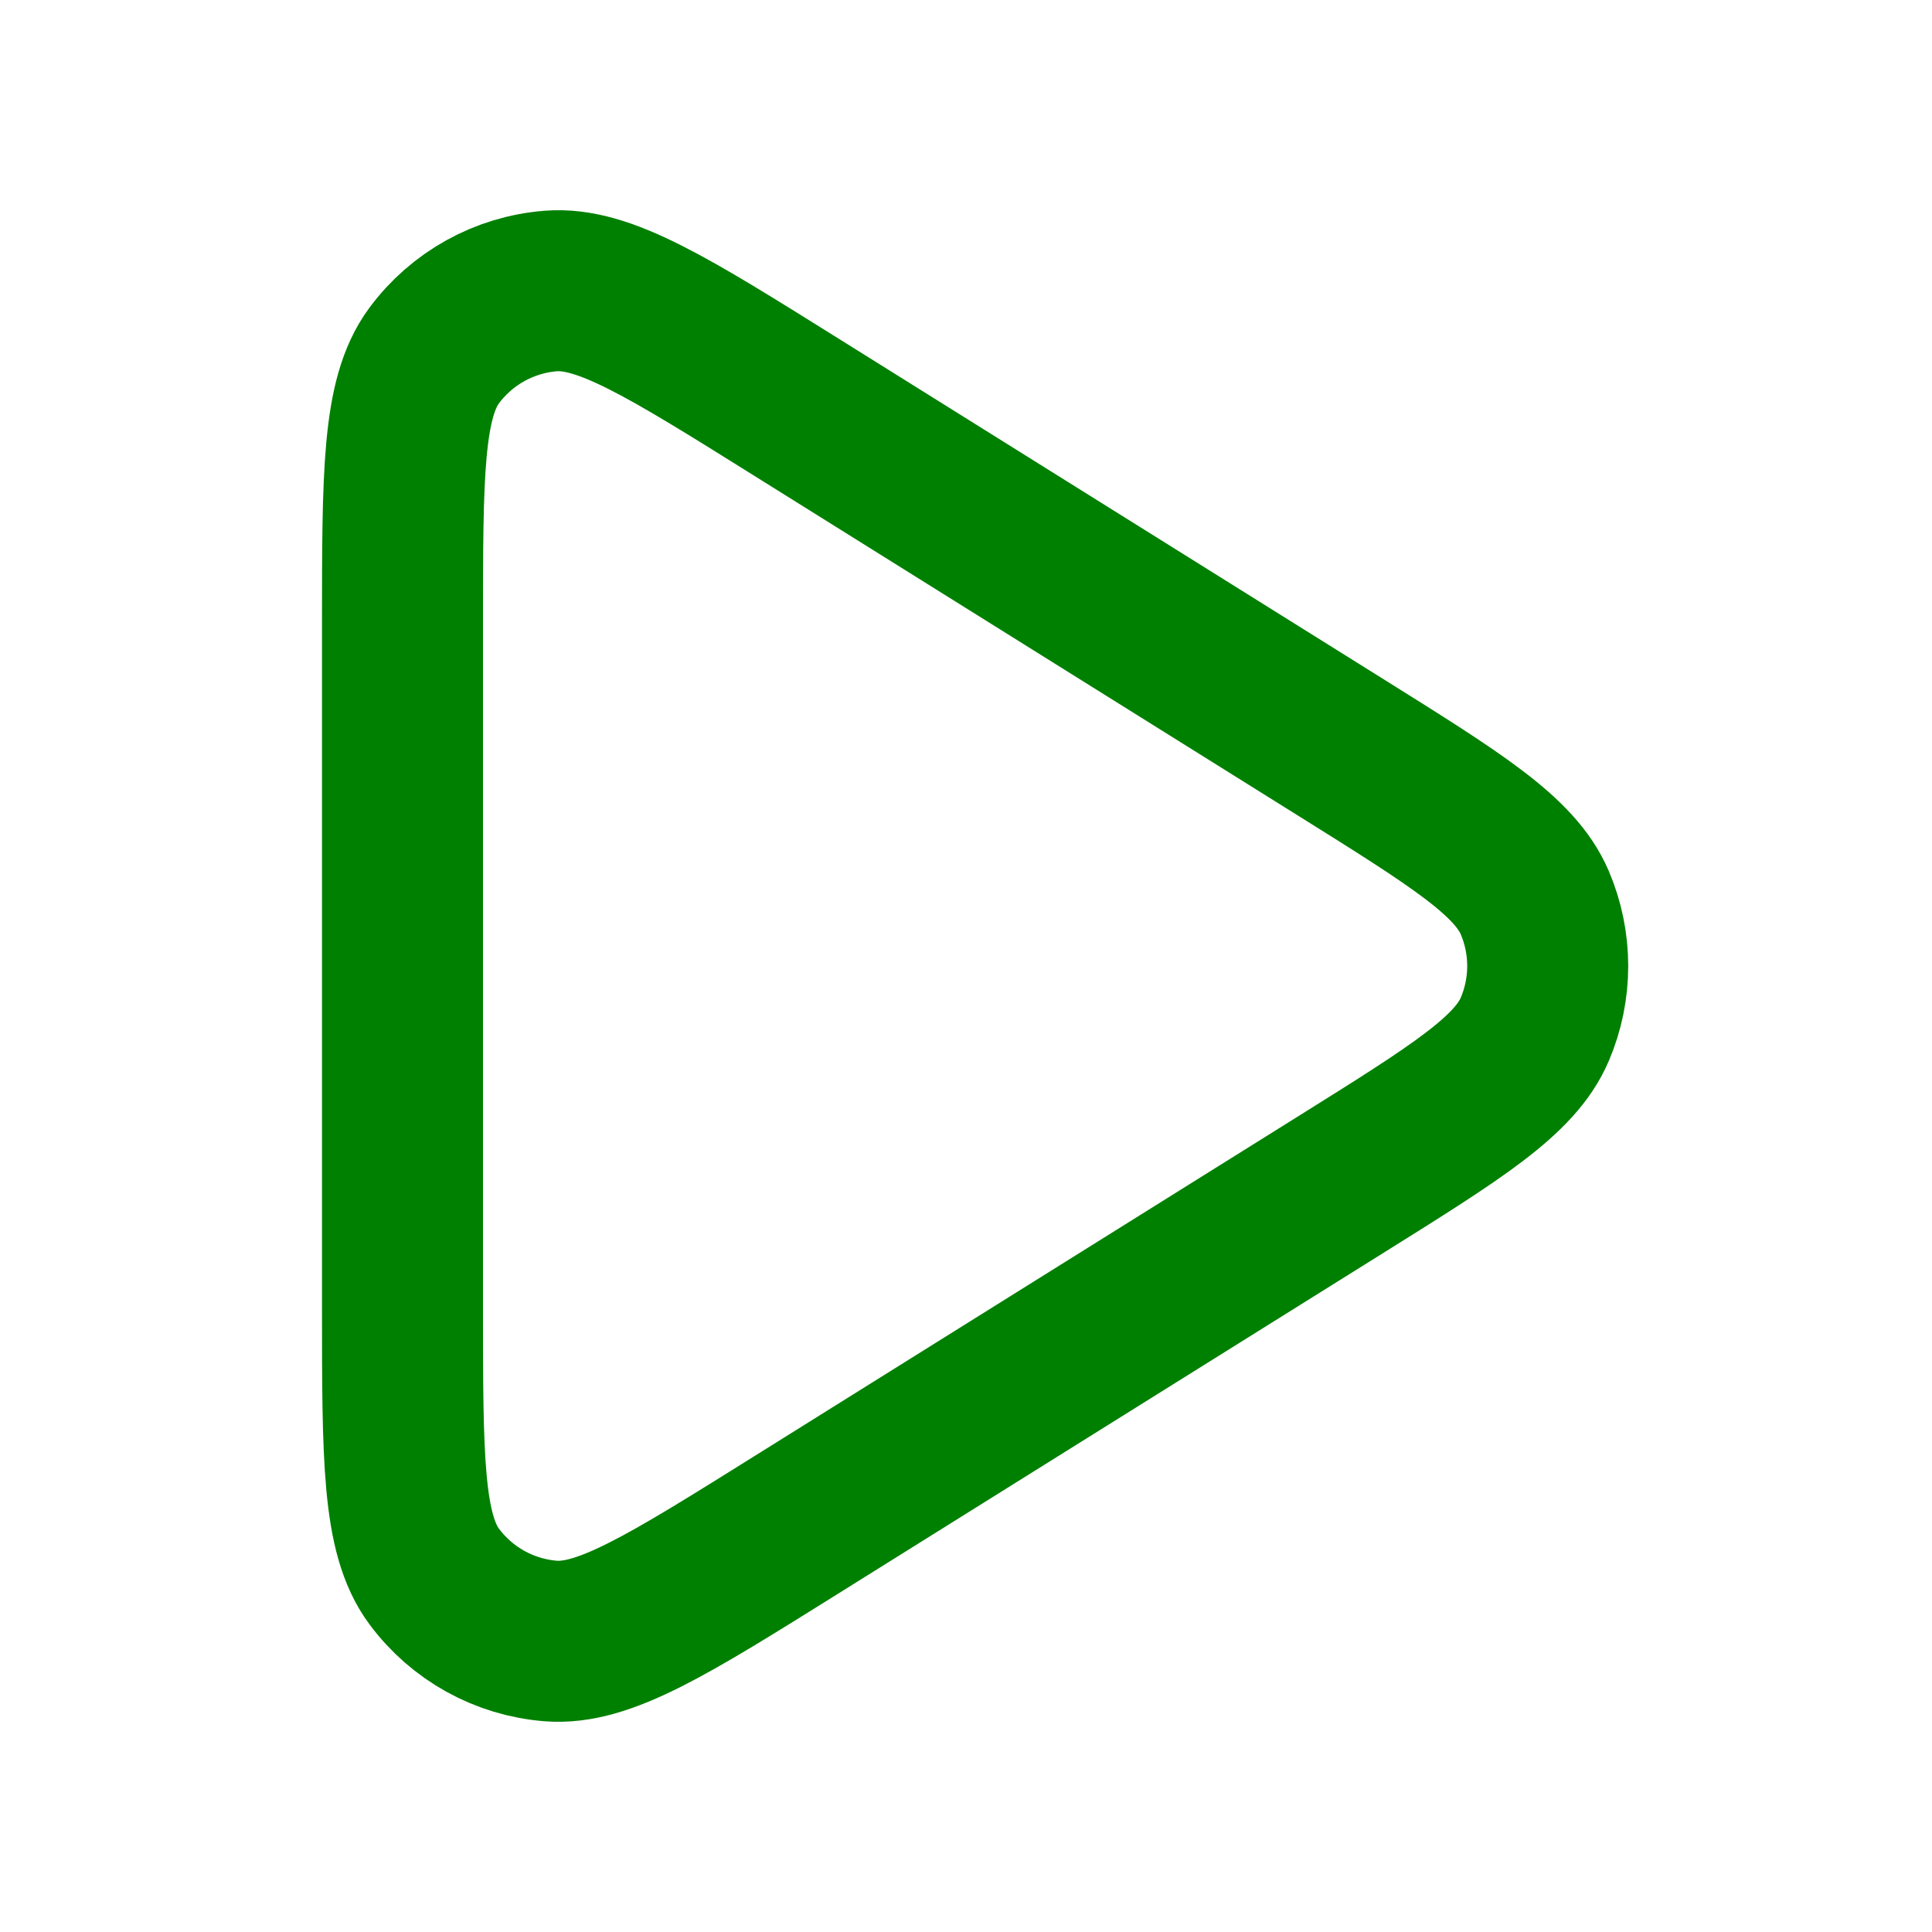
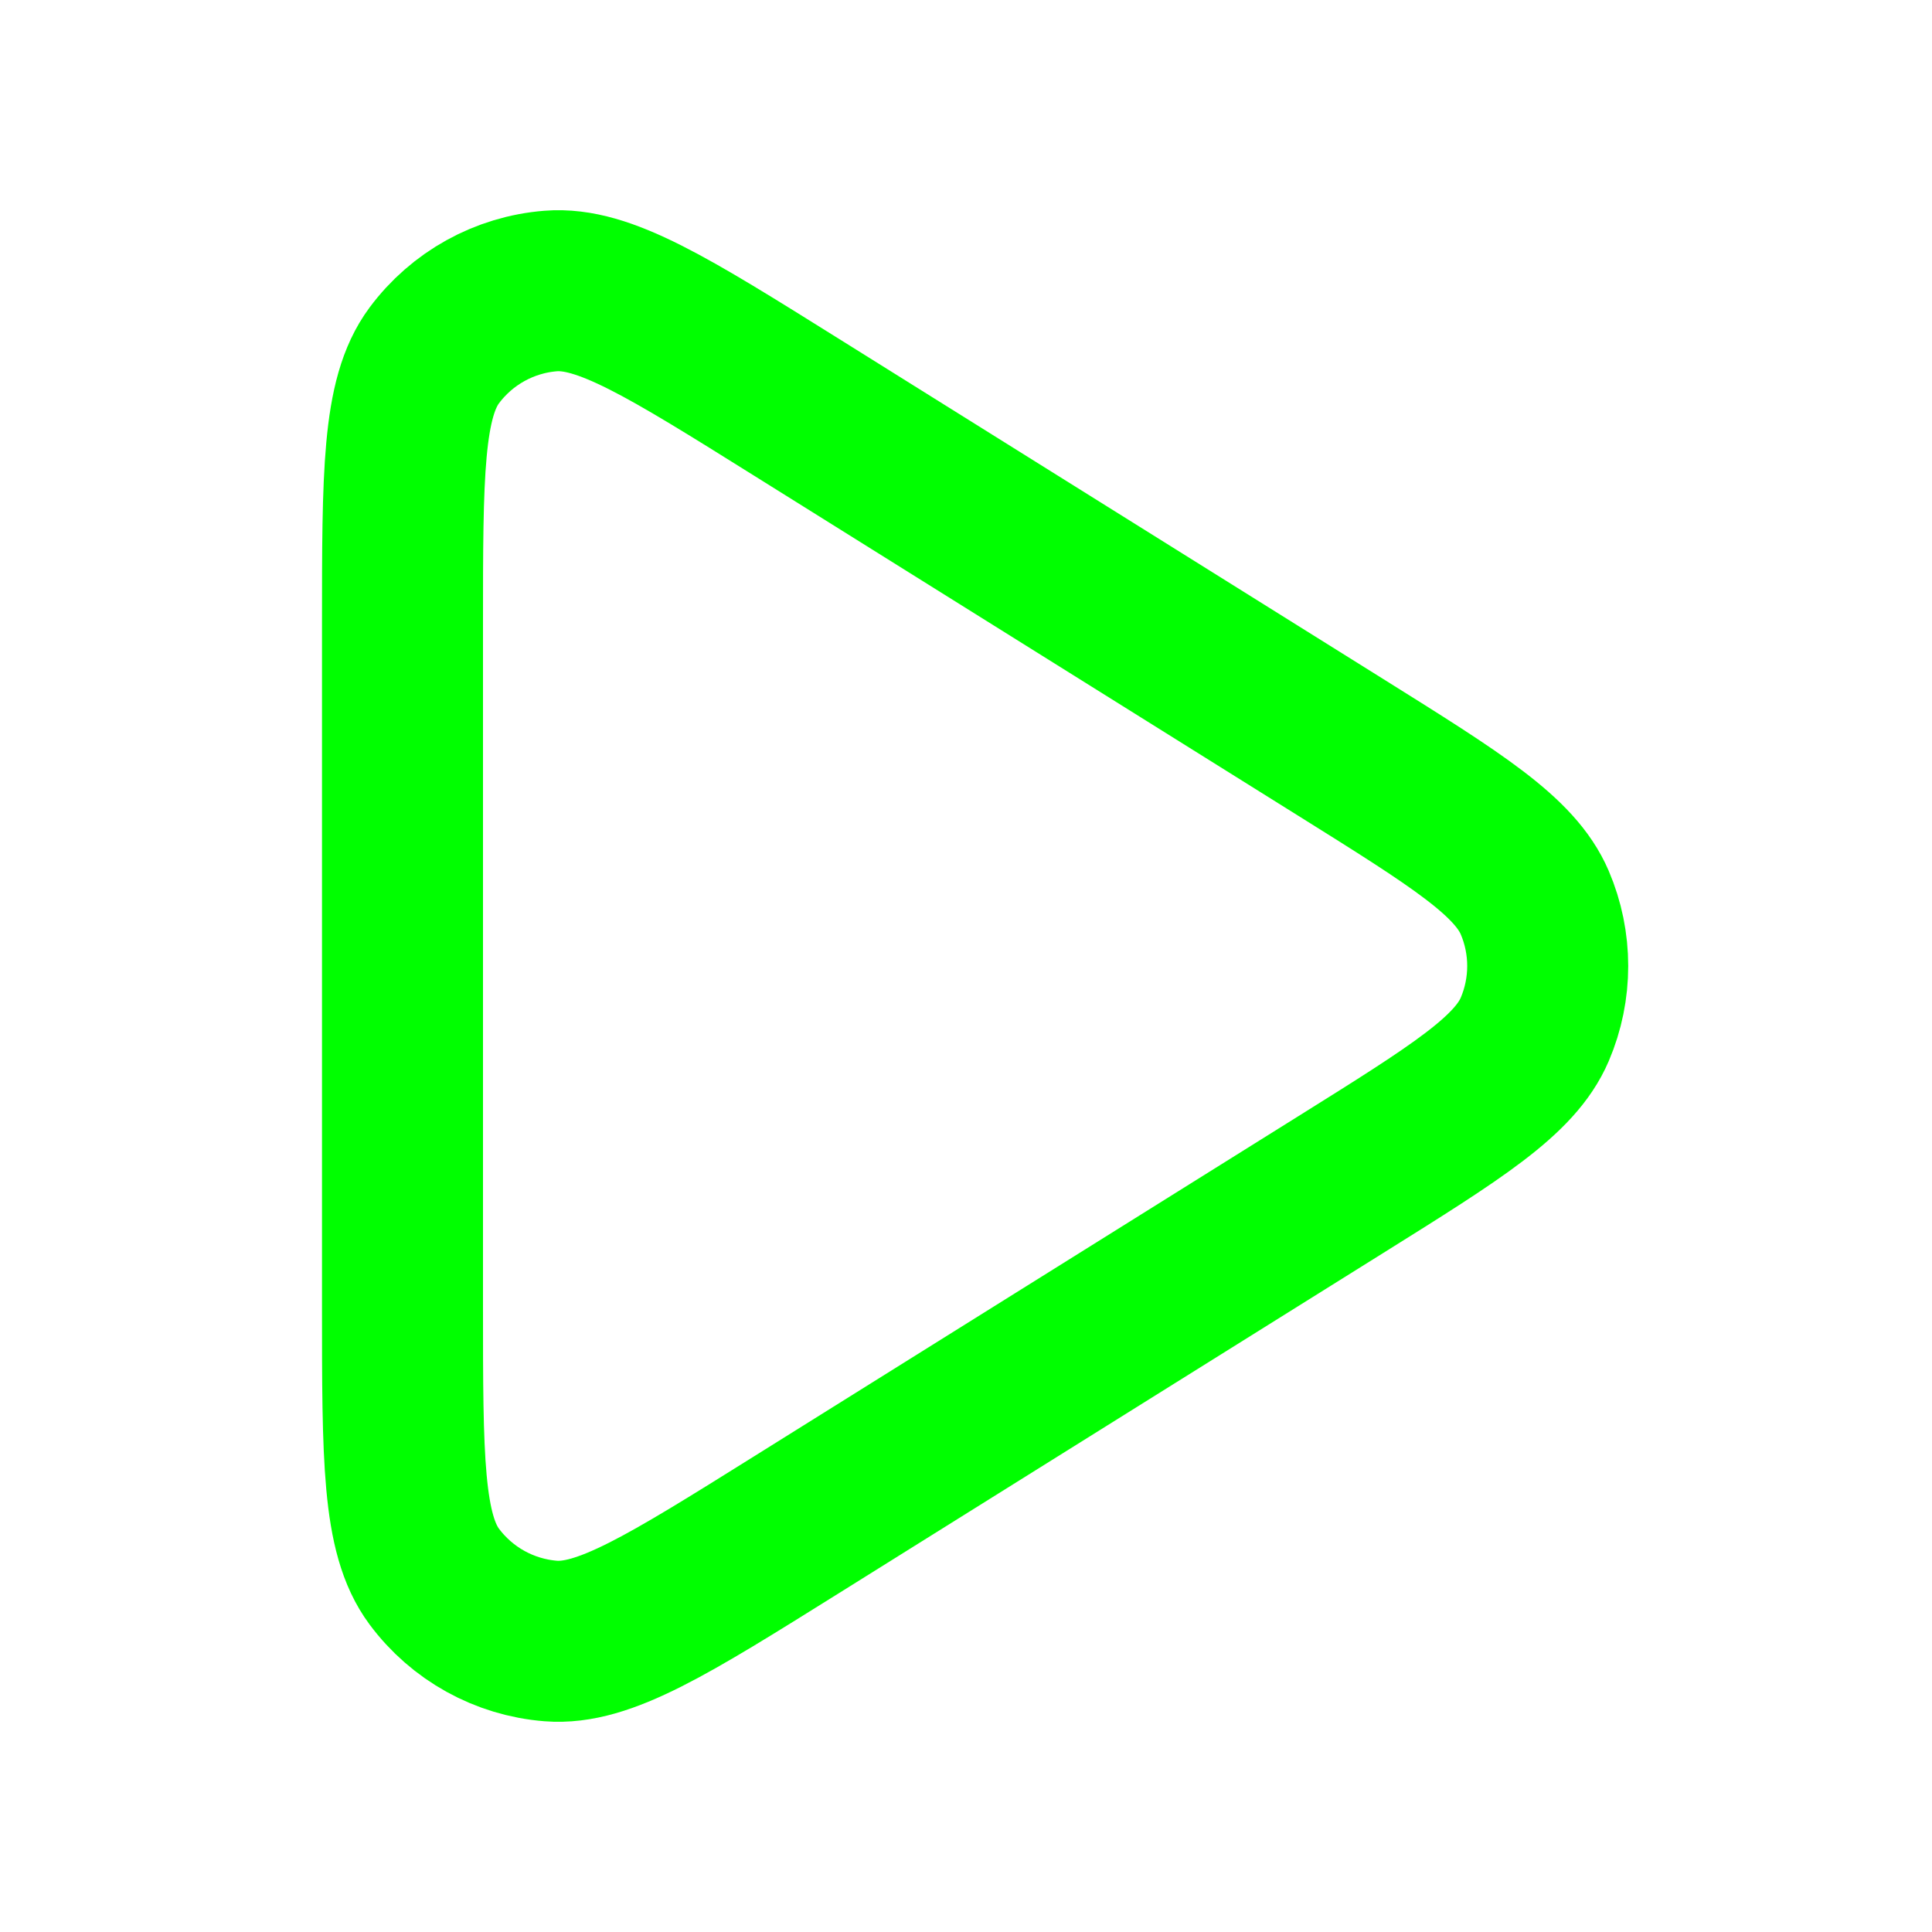
<svg xmlns="http://www.w3.org/2000/svg" width="800px" height="800px" viewBox="0 0 24 24" fill="none">
-   <path d="M16.658 9.286C18.098 10.186 18.818 10.636 19.065 11.212C19.28 11.715 19.28 12.285 19.065 12.788C18.818 13.364 18.098 13.814 16.658 14.714L9.896 18.94C8.298 19.939 7.499 20.438 6.84 20.385C6.265 20.339 5.738 20.047 5.394 19.584C5 19.053 5 18.111 5 16.226V7.774C5 5.889 5 4.947 5.394 4.416C5.738 3.953 6.265 3.661 6.84 3.615C7.499 3.562 8.298 4.061 9.896 5.06L16.658 9.286Z" stroke="green" stroke-width="2" stroke-linejoin="round" />
+   <path d="M16.658 9.286C18.098 10.186 18.818 10.636 19.065 11.212C19.28 11.715 19.28 12.285 19.065 12.788C18.818 13.364 18.098 13.814 16.658 14.714L9.896 18.94C8.298 19.939 7.499 20.438 6.84 20.385C6.265 20.339 5.738 20.047 5.394 19.584C5 19.053 5 18.111 5 16.226V7.774C5 5.889 5 4.947 5.394 4.416C5.738 3.953 6.265 3.661 6.84 3.615C7.499 3.562 8.298 4.061 9.896 5.06L16.658 9.286Z" stroke="lime" stroke-width="2" stroke-linejoin="round" />
</svg>
